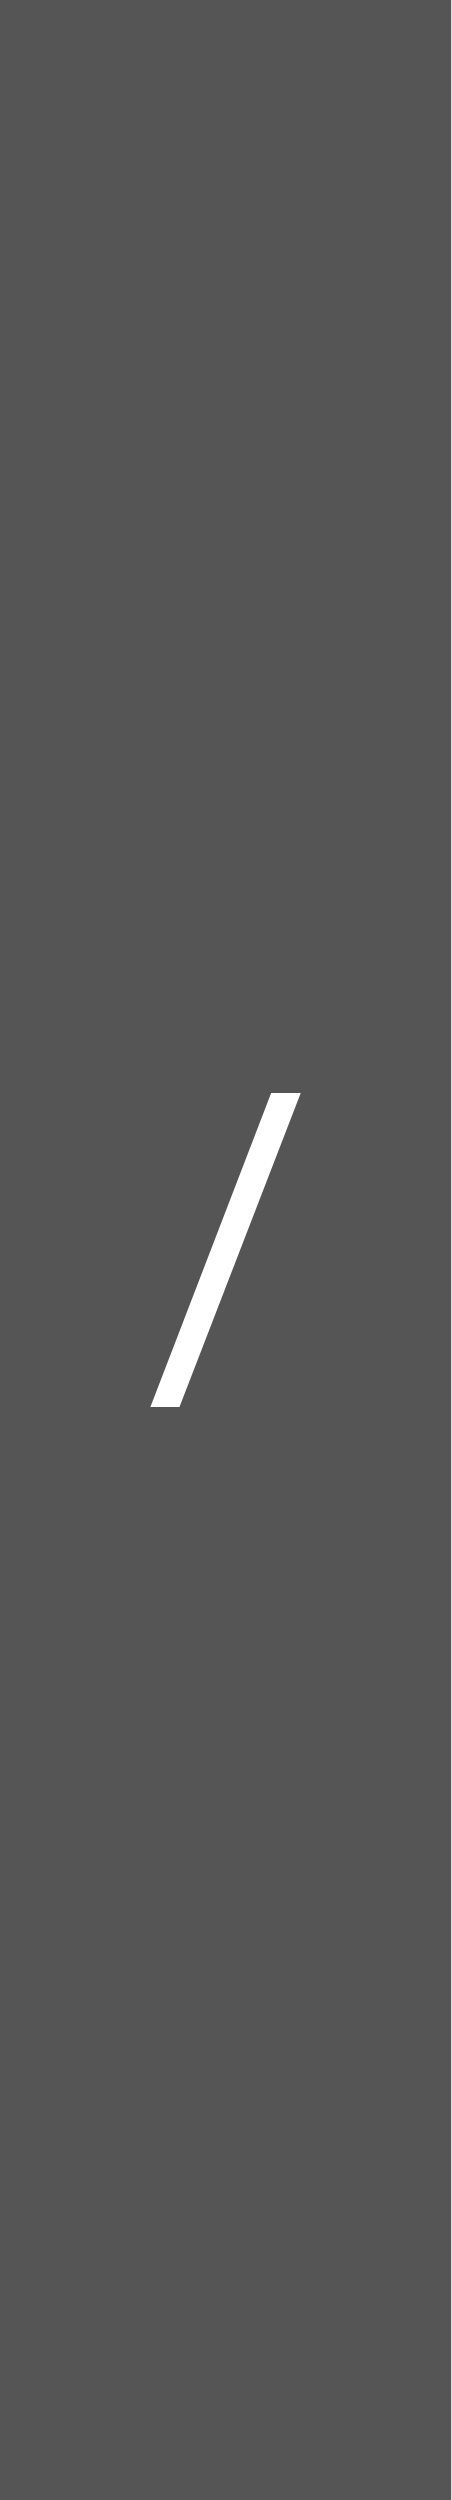
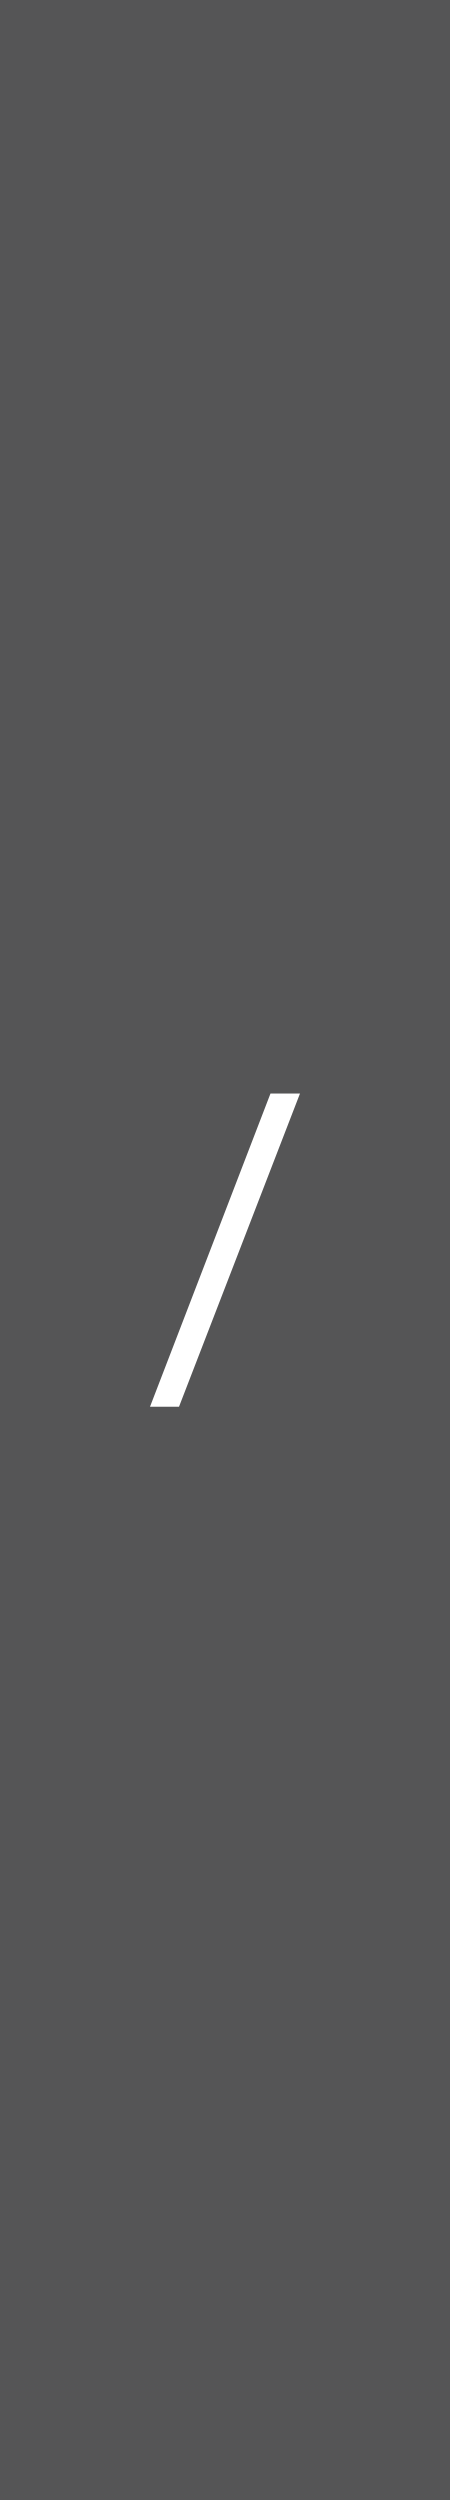
- <svg xmlns="http://www.w3.org/2000/svg" id="Dash" width="18" height="99.75" viewBox="0 0 18 99.75">
-   <rect id="Hintergrund" x="0" y="-6.12" width="18" height="112" fill="#555556" />
-   <path id="Trennstrich" d="M6,56.14l4.82-12.53h1.18l-4.84,12.53h-1.16Z" fill="#fff" />
+ <svg xmlns="http://www.w3.org/2000/svg" id="Dash" width="18" height="100" viewBox="0 0 18 100">
+   <rect id="Hintergrund" x="0" y="-6" width="18" height="112" fill="#555556" />
+   <path id="Trennstrich" d="M6,56.27l4.82-12.53h1.18l-4.84,12.53h-1.16Z" fill="#fff" />
</svg>
